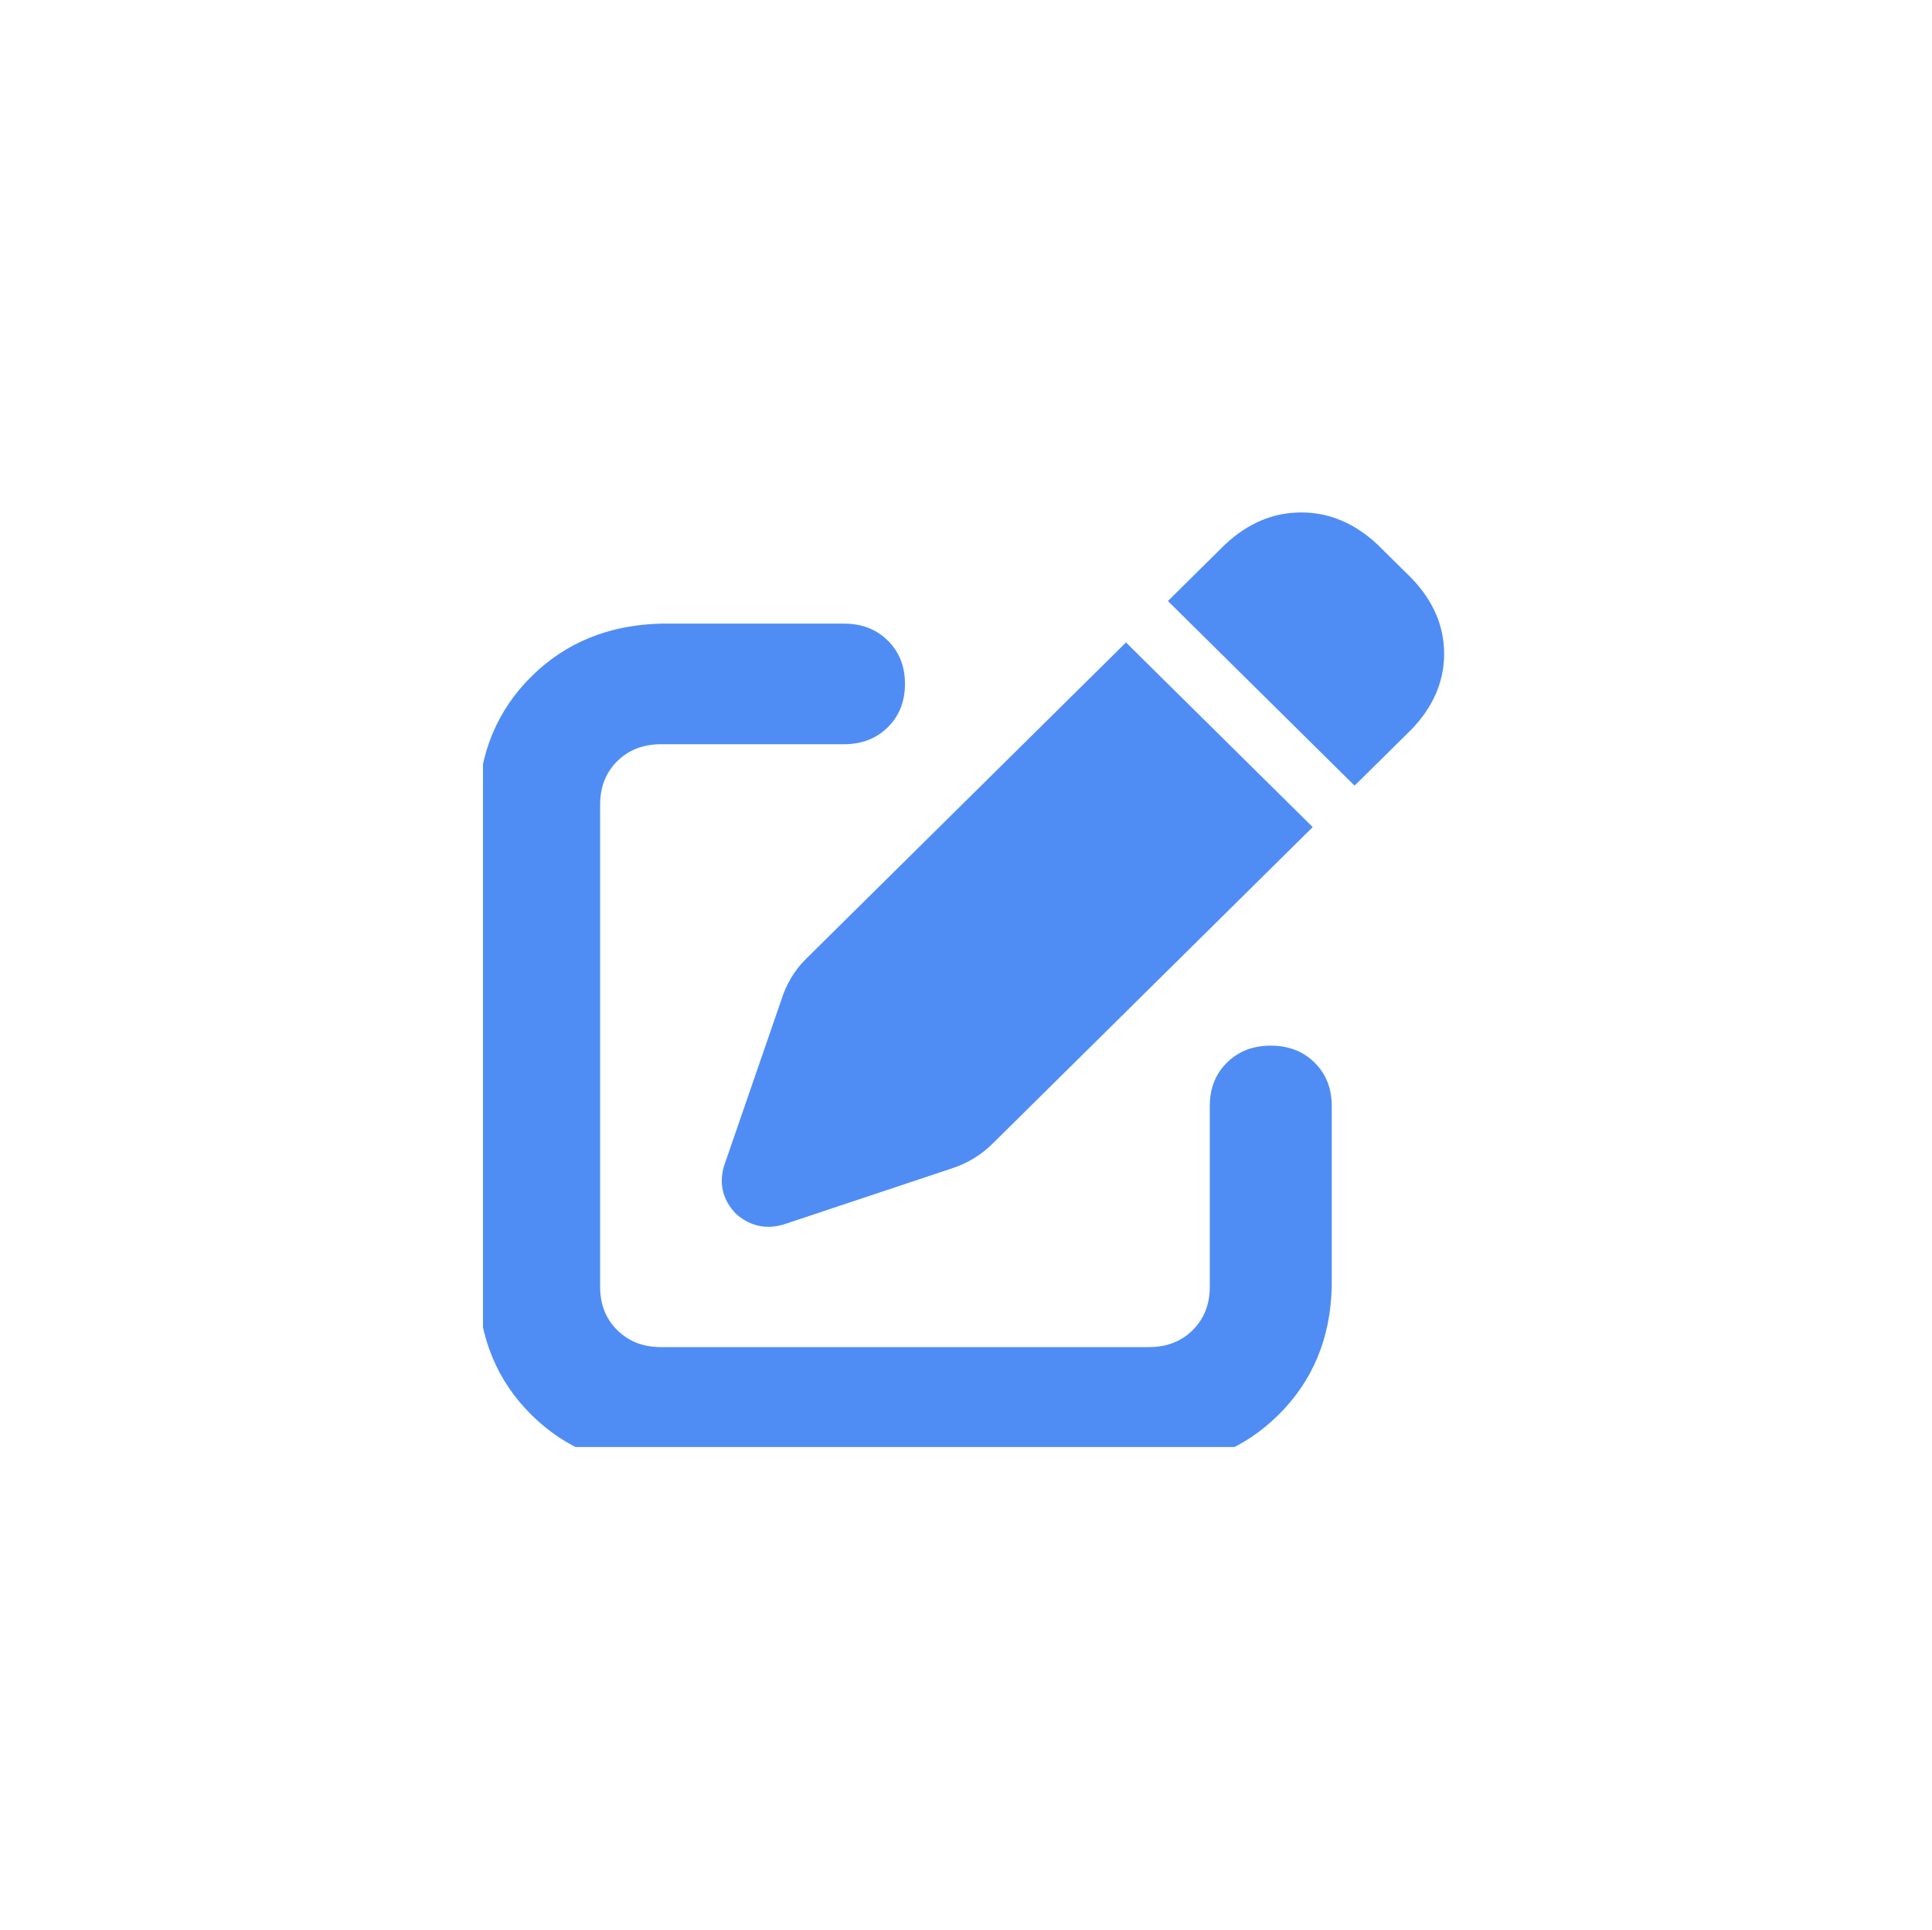
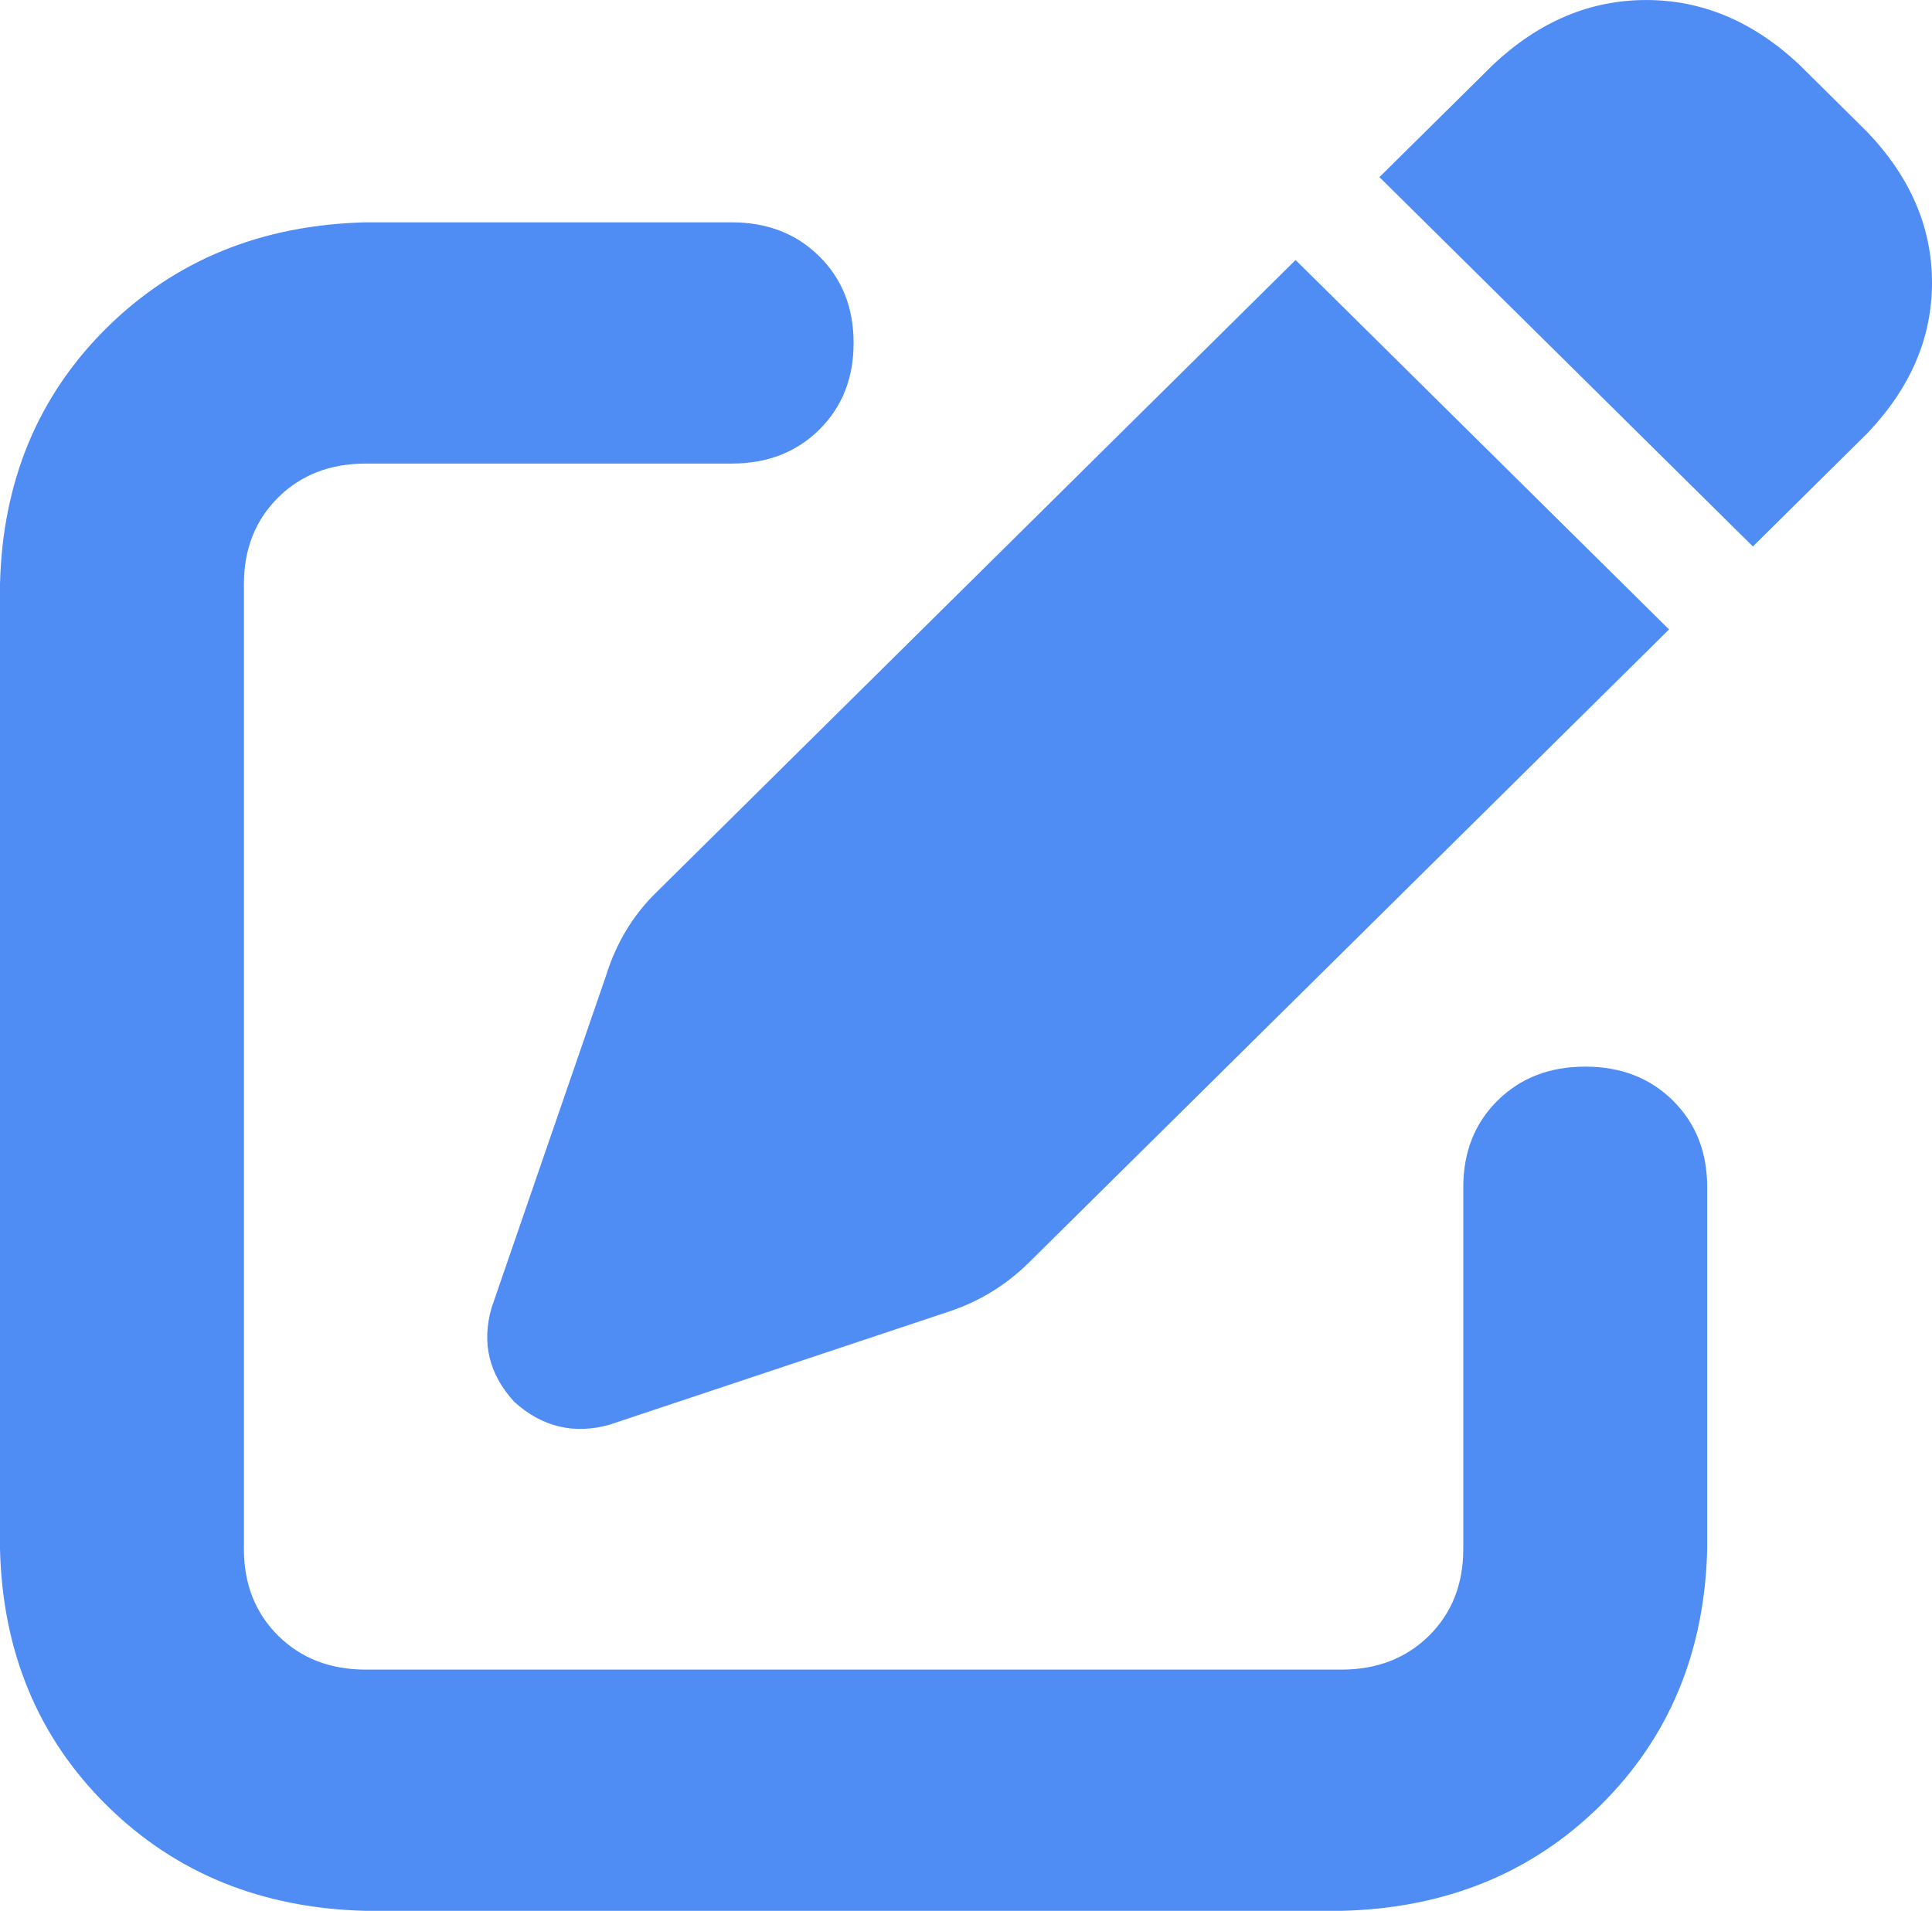
- <svg xmlns="http://www.w3.org/2000/svg" version="1.1">
-   <defs>
-     <clipPath id="master_svg0_55_70410">
-       <rect x="10.15" y="10.139" width="20.3" height="20.277" rx="0" />
-     </clipPath>
-   </defs>
-   <g>
-     <rect x="0" y="0" width="40.6" height="40.554" rx="5.074" fill="#000000" fill-opacity="0" style="mix-blend-mode:passthrough" />
-     <g clip-path="url(#master_svg0_55_70410)">
-       <g transform="matrix(1,0,0,-1,0,61.70264)">
-         <g>
-           <path d="M28.948,50.257Q28.227,50.931,27.346,50.931Q26.465,50.931,25.745,50.257L24.544,49.069L28.467,45.188L29.669,46.376Q30.349,47.089,30.349,47.96Q30.349,48.832,29.669,49.544L28.948,50.257ZM16.936,41.544Q16.576,41.188,16.416,40.673L15.214,37.188Q15.054,36.633,15.455,36.198Q15.895,35.802,16.456,35.96L20.019,37.148Q20.5,37.307,20.86,37.663L27.587,44.317L23.663,48.198L16.936,41.544ZM13.893,48.594Q12.251,48.554,11.17,47.485Q10.089,46.416,10.049,44.792L10.049,34.653Q10.089,33.03,11.17,31.96Q12.251,30.891,13.893,30.851L24.143,30.851Q25.785,30.891,26.866,31.96Q27.947,33.03,27.987,34.653L27.987,38.455Q27.987,39.01,27.627,39.366Q27.266,39.723,26.706,39.723Q26.145,39.723,25.785,39.366Q25.424,39.01,25.424,38.455L25.424,34.653Q25.424,34.099,25.064,33.742Q24.704,33.386,24.143,33.386L13.893,33.386Q13.333,33.386,12.972,33.742Q12.612,34.099,12.612,34.653L12.612,44.792Q12.612,45.346,12.972,45.703Q13.333,46.059,13.893,46.059L17.737,46.059Q18.297,46.059,18.658,46.416Q19.018,46.772,19.018,47.327Q19.018,47.881,18.658,48.237Q18.297,48.594,17.737,48.594L13.893,48.594Z" fill="#4F8DF5" fill-opacity="1" style="mix-blend-mode:passthrough" />
-         </g>
-       </g>
+ <svg xmlns="http://www.w3.org/2000/svg" version="1.1" width="20.3" height="20.079" viewBox="0 0 20.3 20.079">
+   <g transform="matrix(1,0,0,-1,0,40.1582)">
+     <g>
+       <path d="M18.899,39.485Q18.178,40.158,17.297,40.158Q16.416,40.158,15.695,39.485L14.494,38.297L18.418,34.416L19.619,35.604Q20.3,36.317,20.3,37.188Q20.3,38.059,19.619,38.772L18.899,39.485ZM6.887,30.772Q6.526,30.416,6.366,29.901L5.165,26.416Q5.005,25.861,5.405,25.426Q5.846,25.03,6.406,25.188L9.97,26.376Q10.45,26.535,10.811,26.891L17.537,33.544L13.613,37.426L6.887,30.772ZM3.844,37.822Q2.202,37.782,1.121,36.713Q0.04,35.643,0,34.02L0,23.881Q0.04,22.257,1.121,21.188Q2.202,20.119,3.844,20.079L14.094,20.079Q15.736,20.119,16.817,21.188Q17.898,22.257,17.938,23.881L17.938,27.683Q17.938,28.238,17.577,28.594Q17.217,28.95,16.656,28.95Q16.096,28.95,15.736,28.594Q15.375,28.238,15.375,27.683L15.375,23.881Q15.375,23.327,15.015,22.97Q14.654,22.614,14.094,22.614L3.844,22.614Q3.283,22.614,2.923,22.97Q2.563,23.327,2.563,23.881L2.563,34.02Q2.563,34.574,2.923,34.931Q3.283,35.287,3.844,35.287L7.688,35.287Q8.248,35.287,8.608,35.643Q8.969,36,8.969,36.554Q8.969,37.109,8.608,37.465Q8.248,37.822,7.688,37.822L3.844,37.822Z" fill="#4F8DF5" fill-opacity="1" style="mix-blend-mode:passthrough" />
    </g>
  </g>
</svg>
